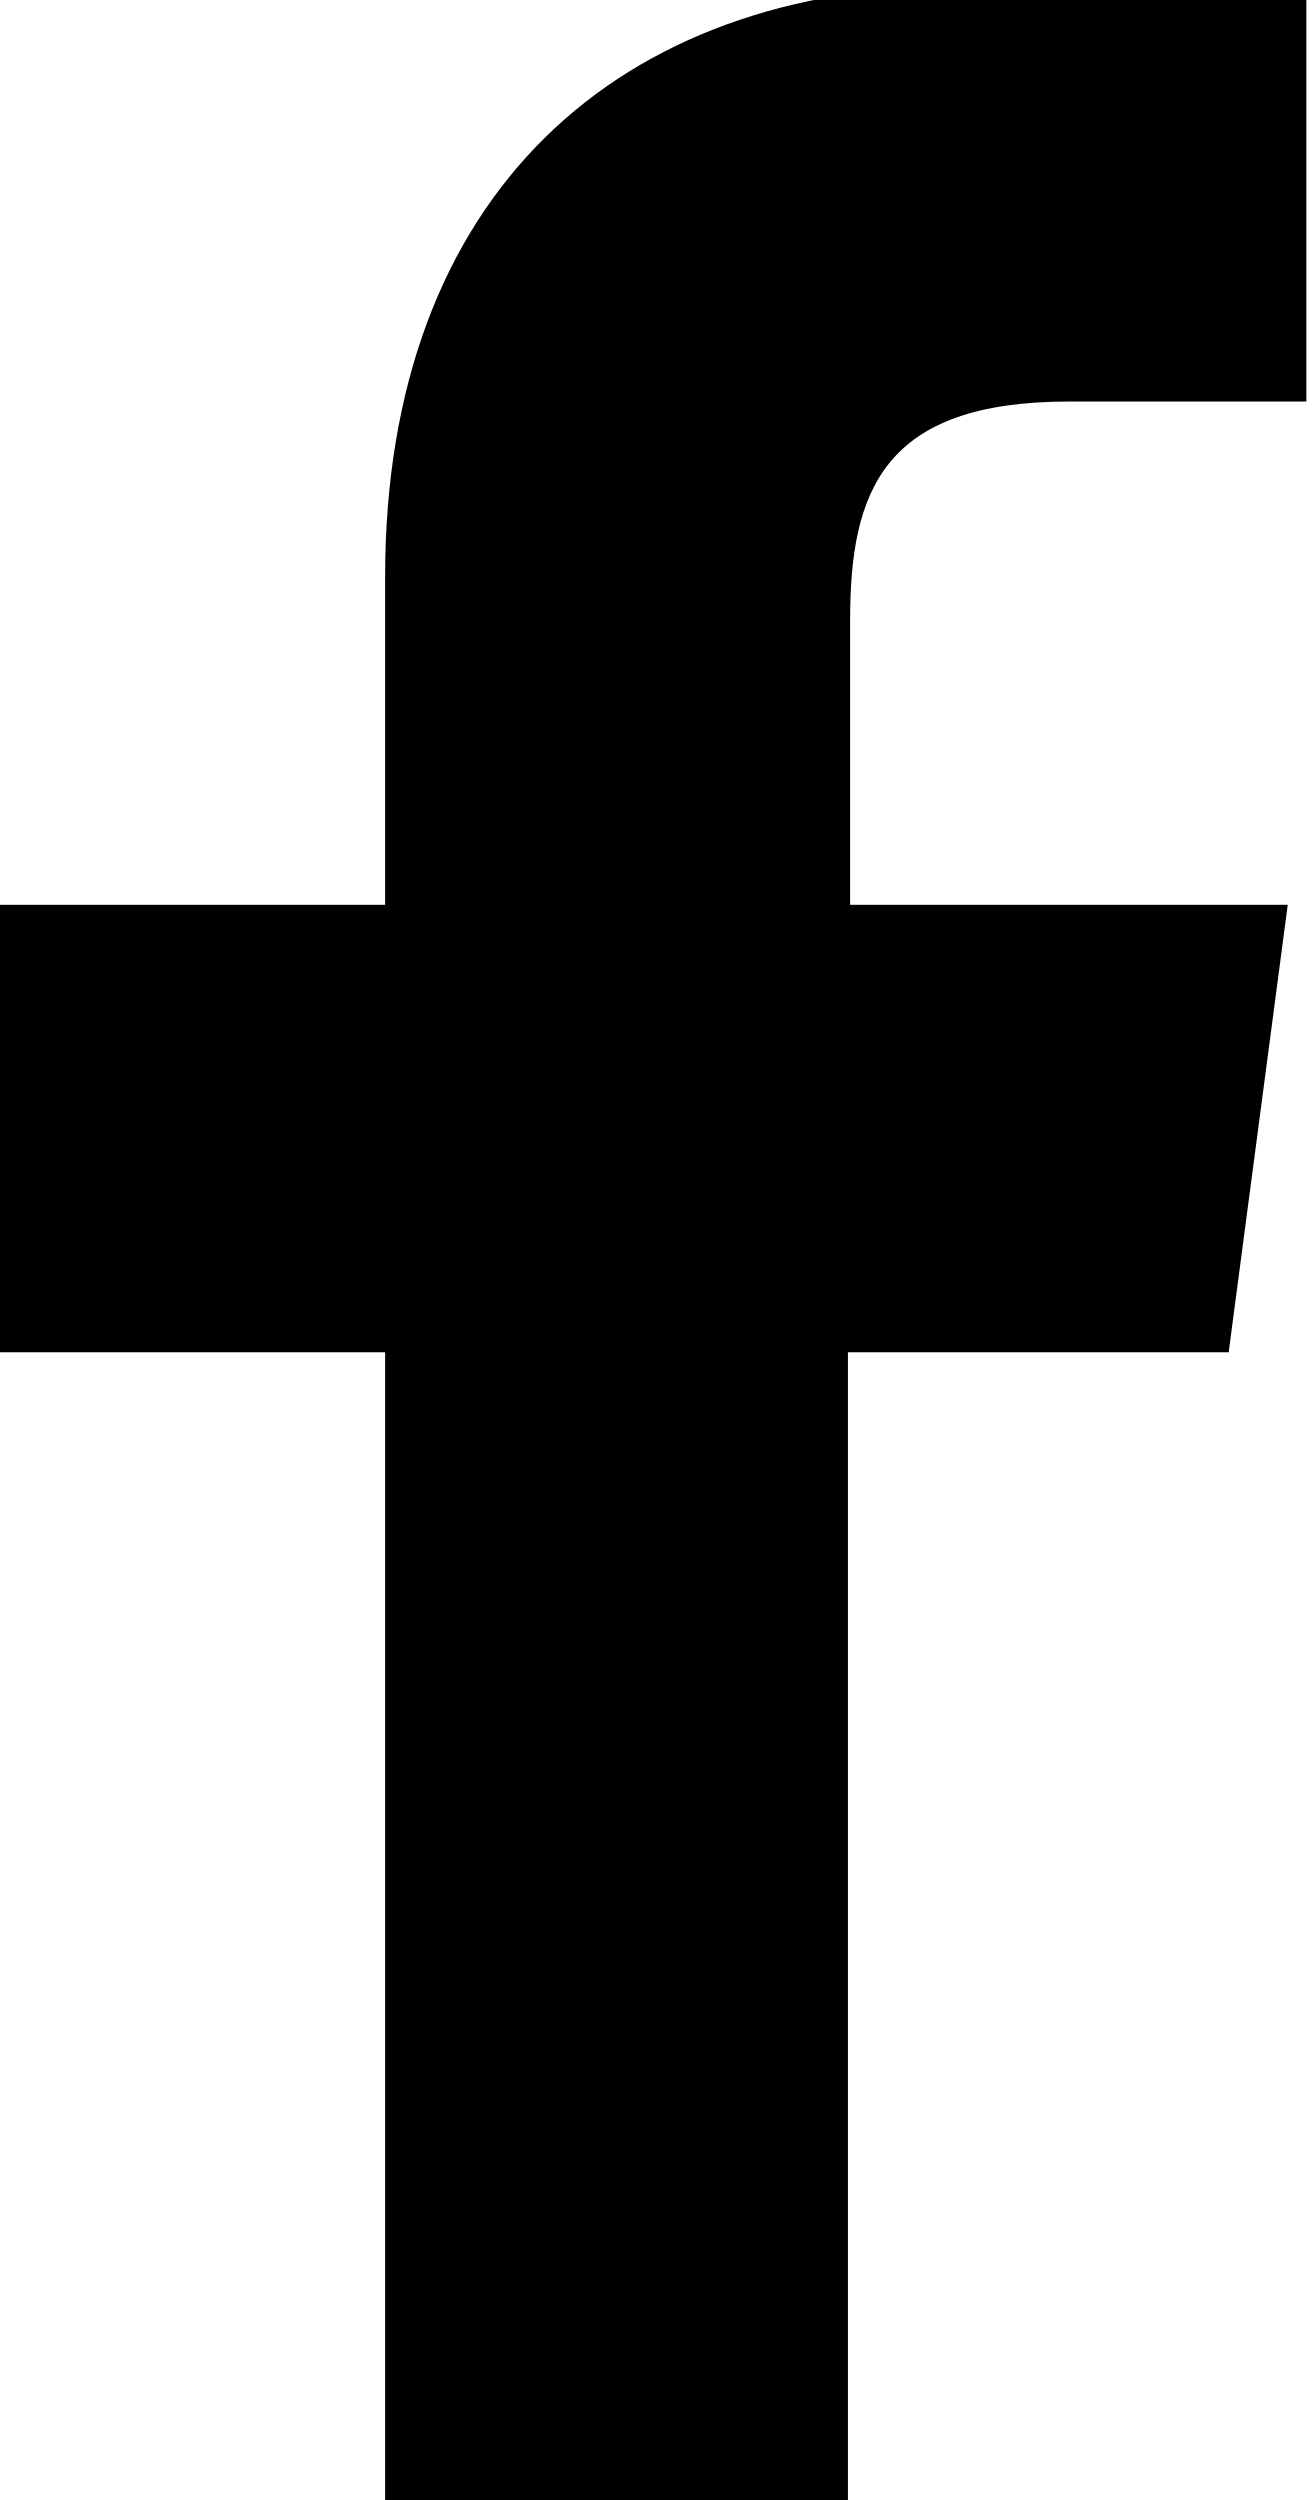
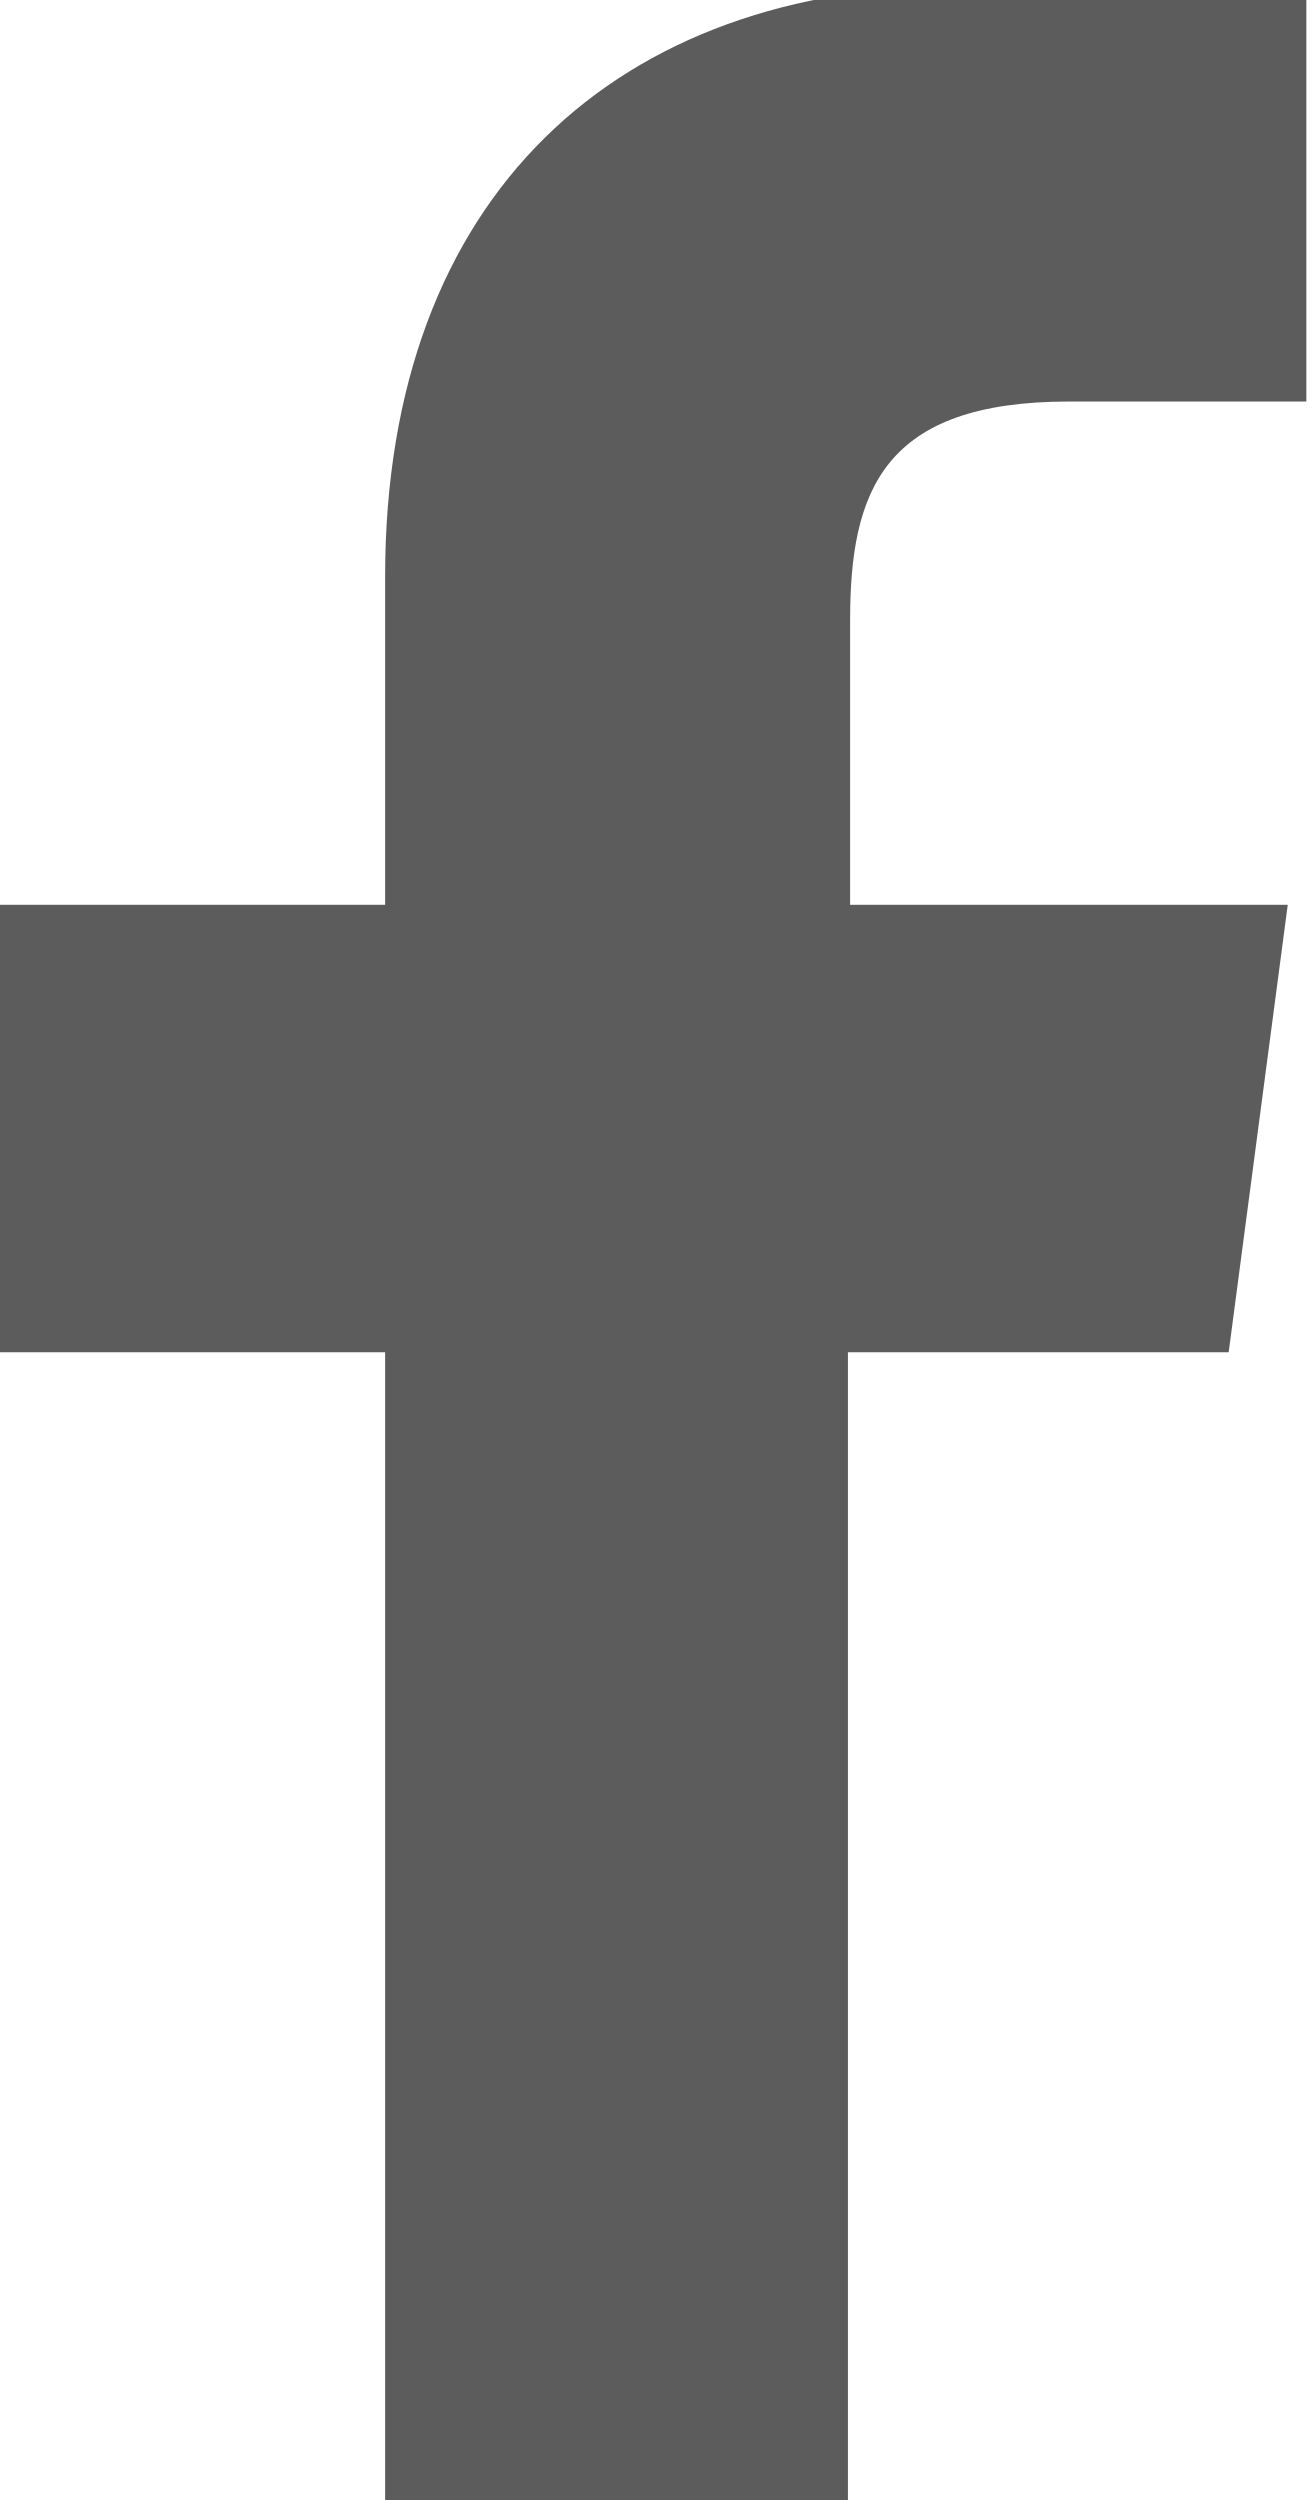
<svg xmlns="http://www.w3.org/2000/svg" width="12" height="22.85" viewBox="0 0 12 22.85">
-   <path d="M11.94,3.67H9.77c-1.7,0-2,.82-2,2V8.27h4l-.54,4.09H7.75V22.85H3.52V12.36H0V8.27H3.52v-3c0-3.5,2.14-5.4,5.27-5.4A27.19,27.19,0,0,1,11.94,0Z" />
+   <path style="fill:#5c5c5c;" d="M11.94,3.67H9.77c-1.7,0-2,.82-2,2V8.27h4l-.54,4.09H7.75V22.85H3.52V12.36H0V8.27H3.52v-3c0-3.5,2.14-5.4,5.27-5.4A27.19,27.19,0,0,1,11.94,0Z" />
</svg>
